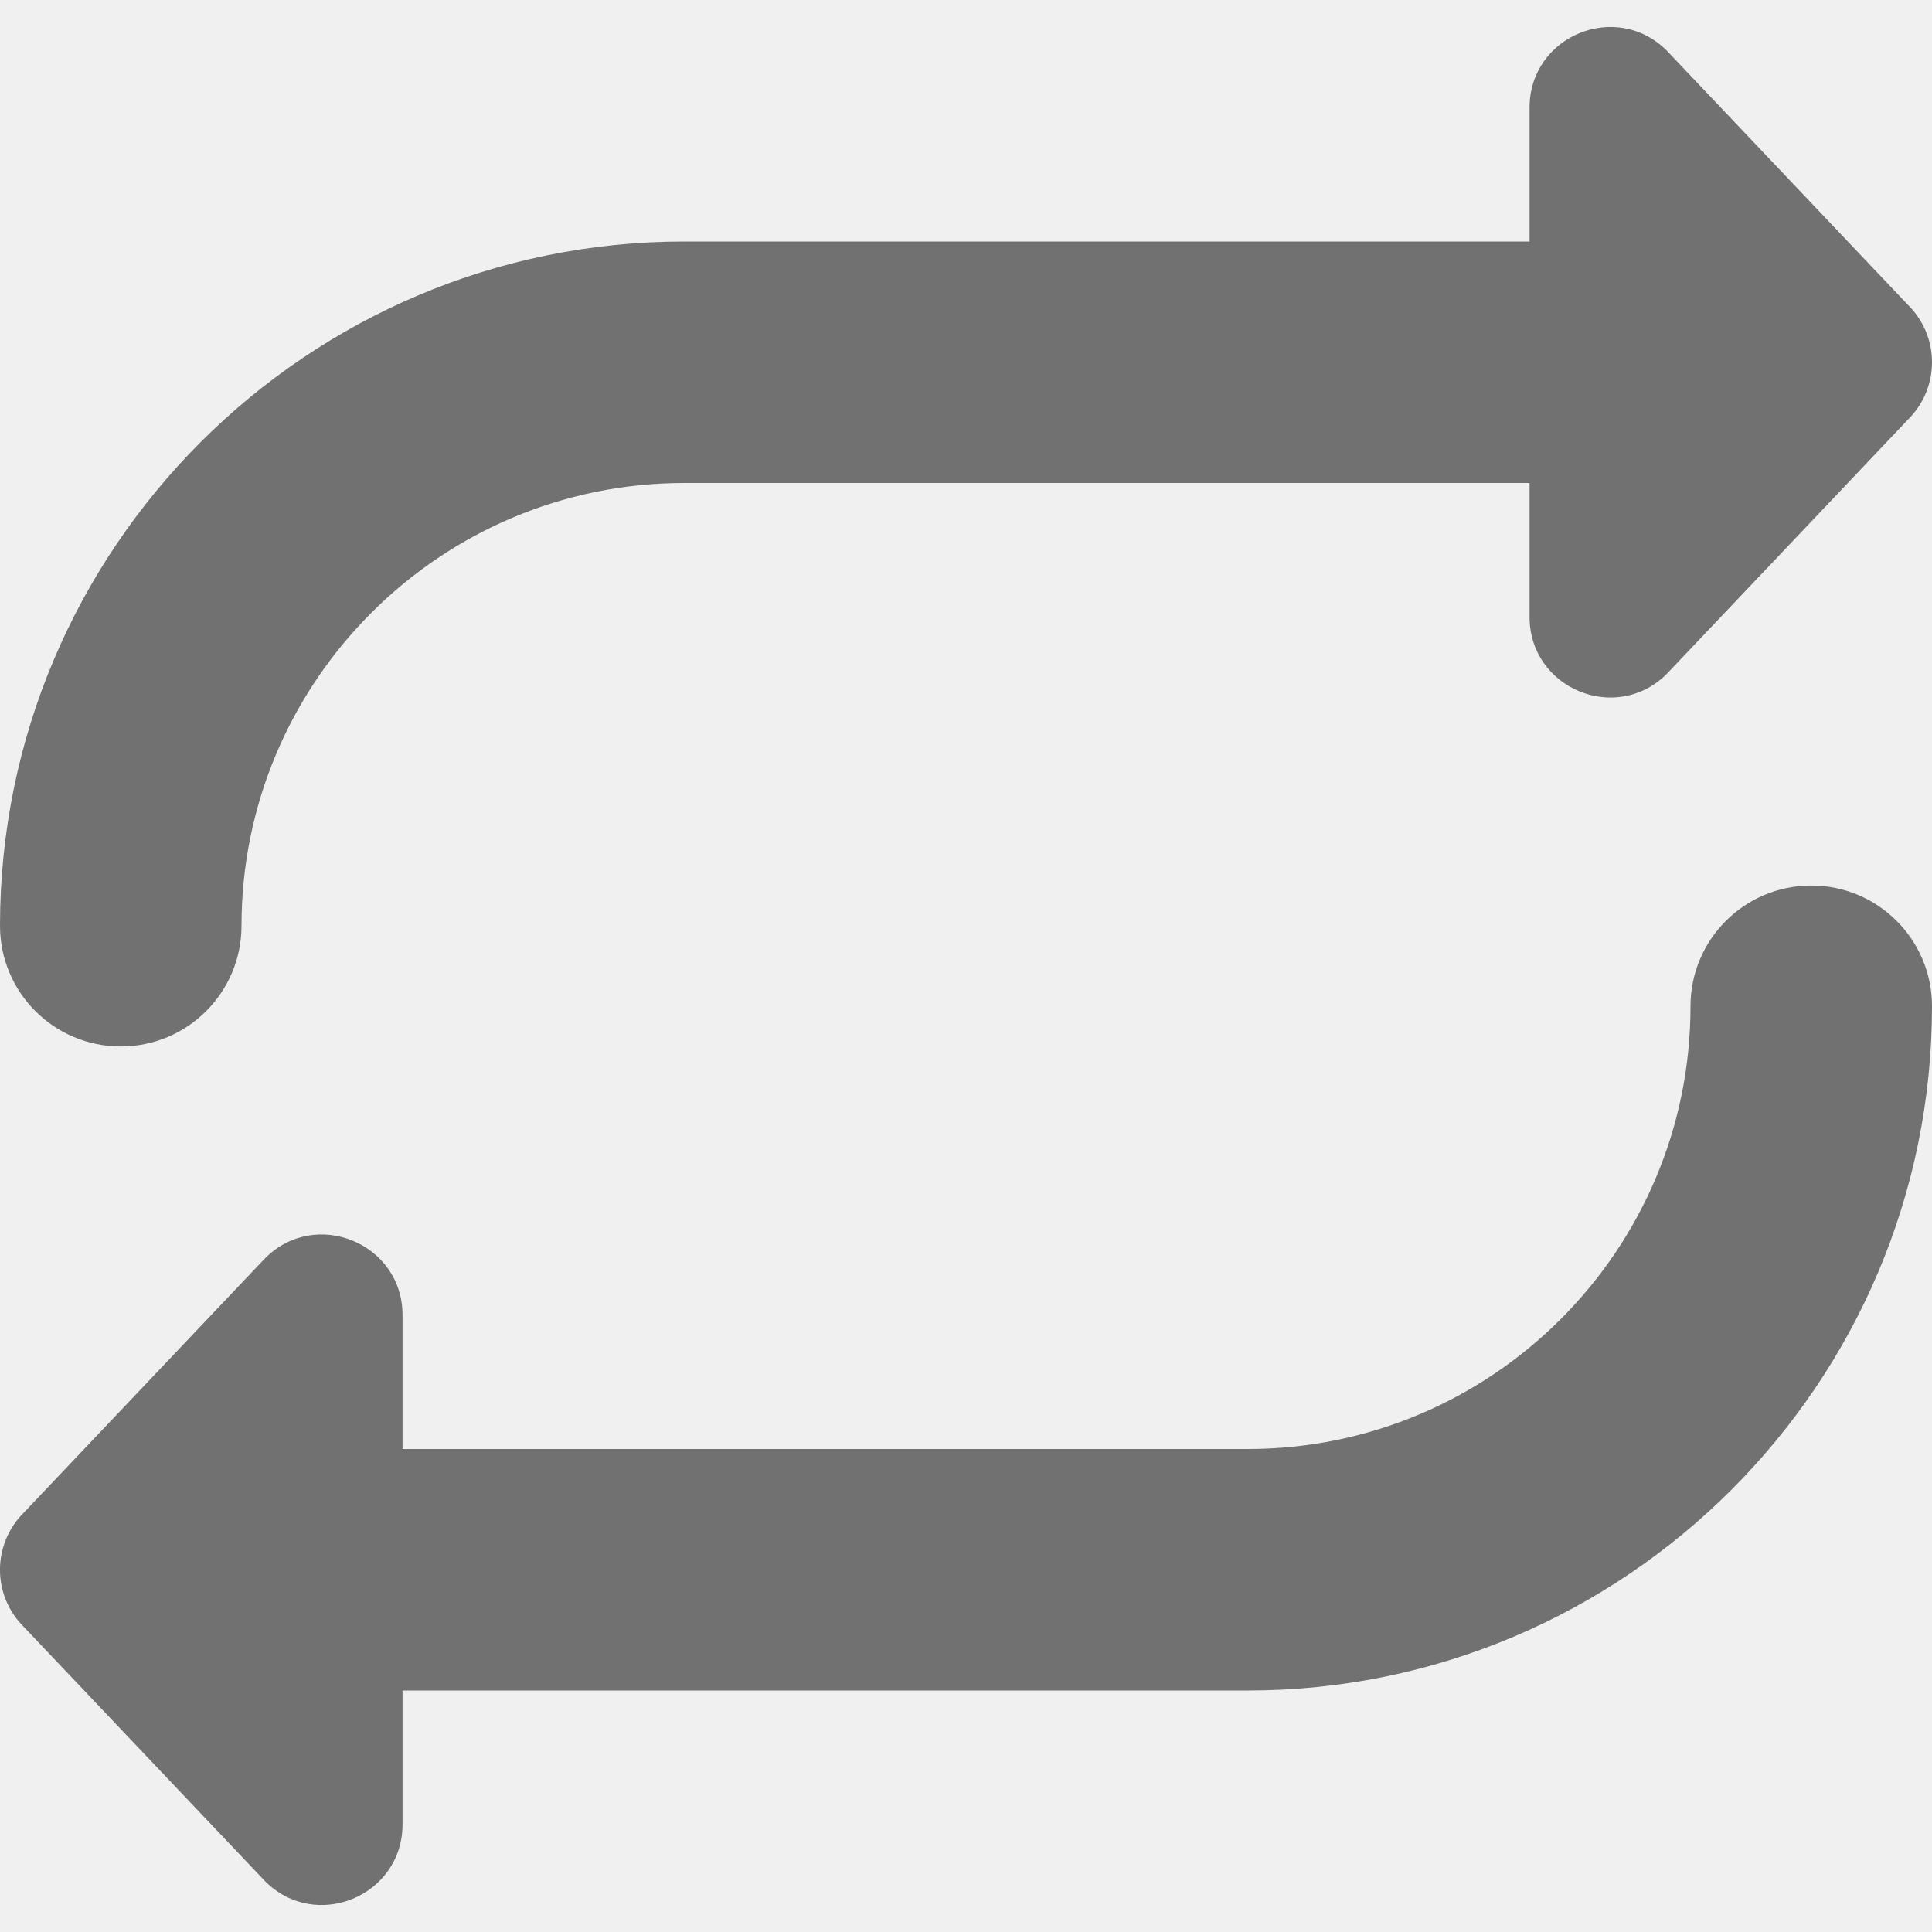
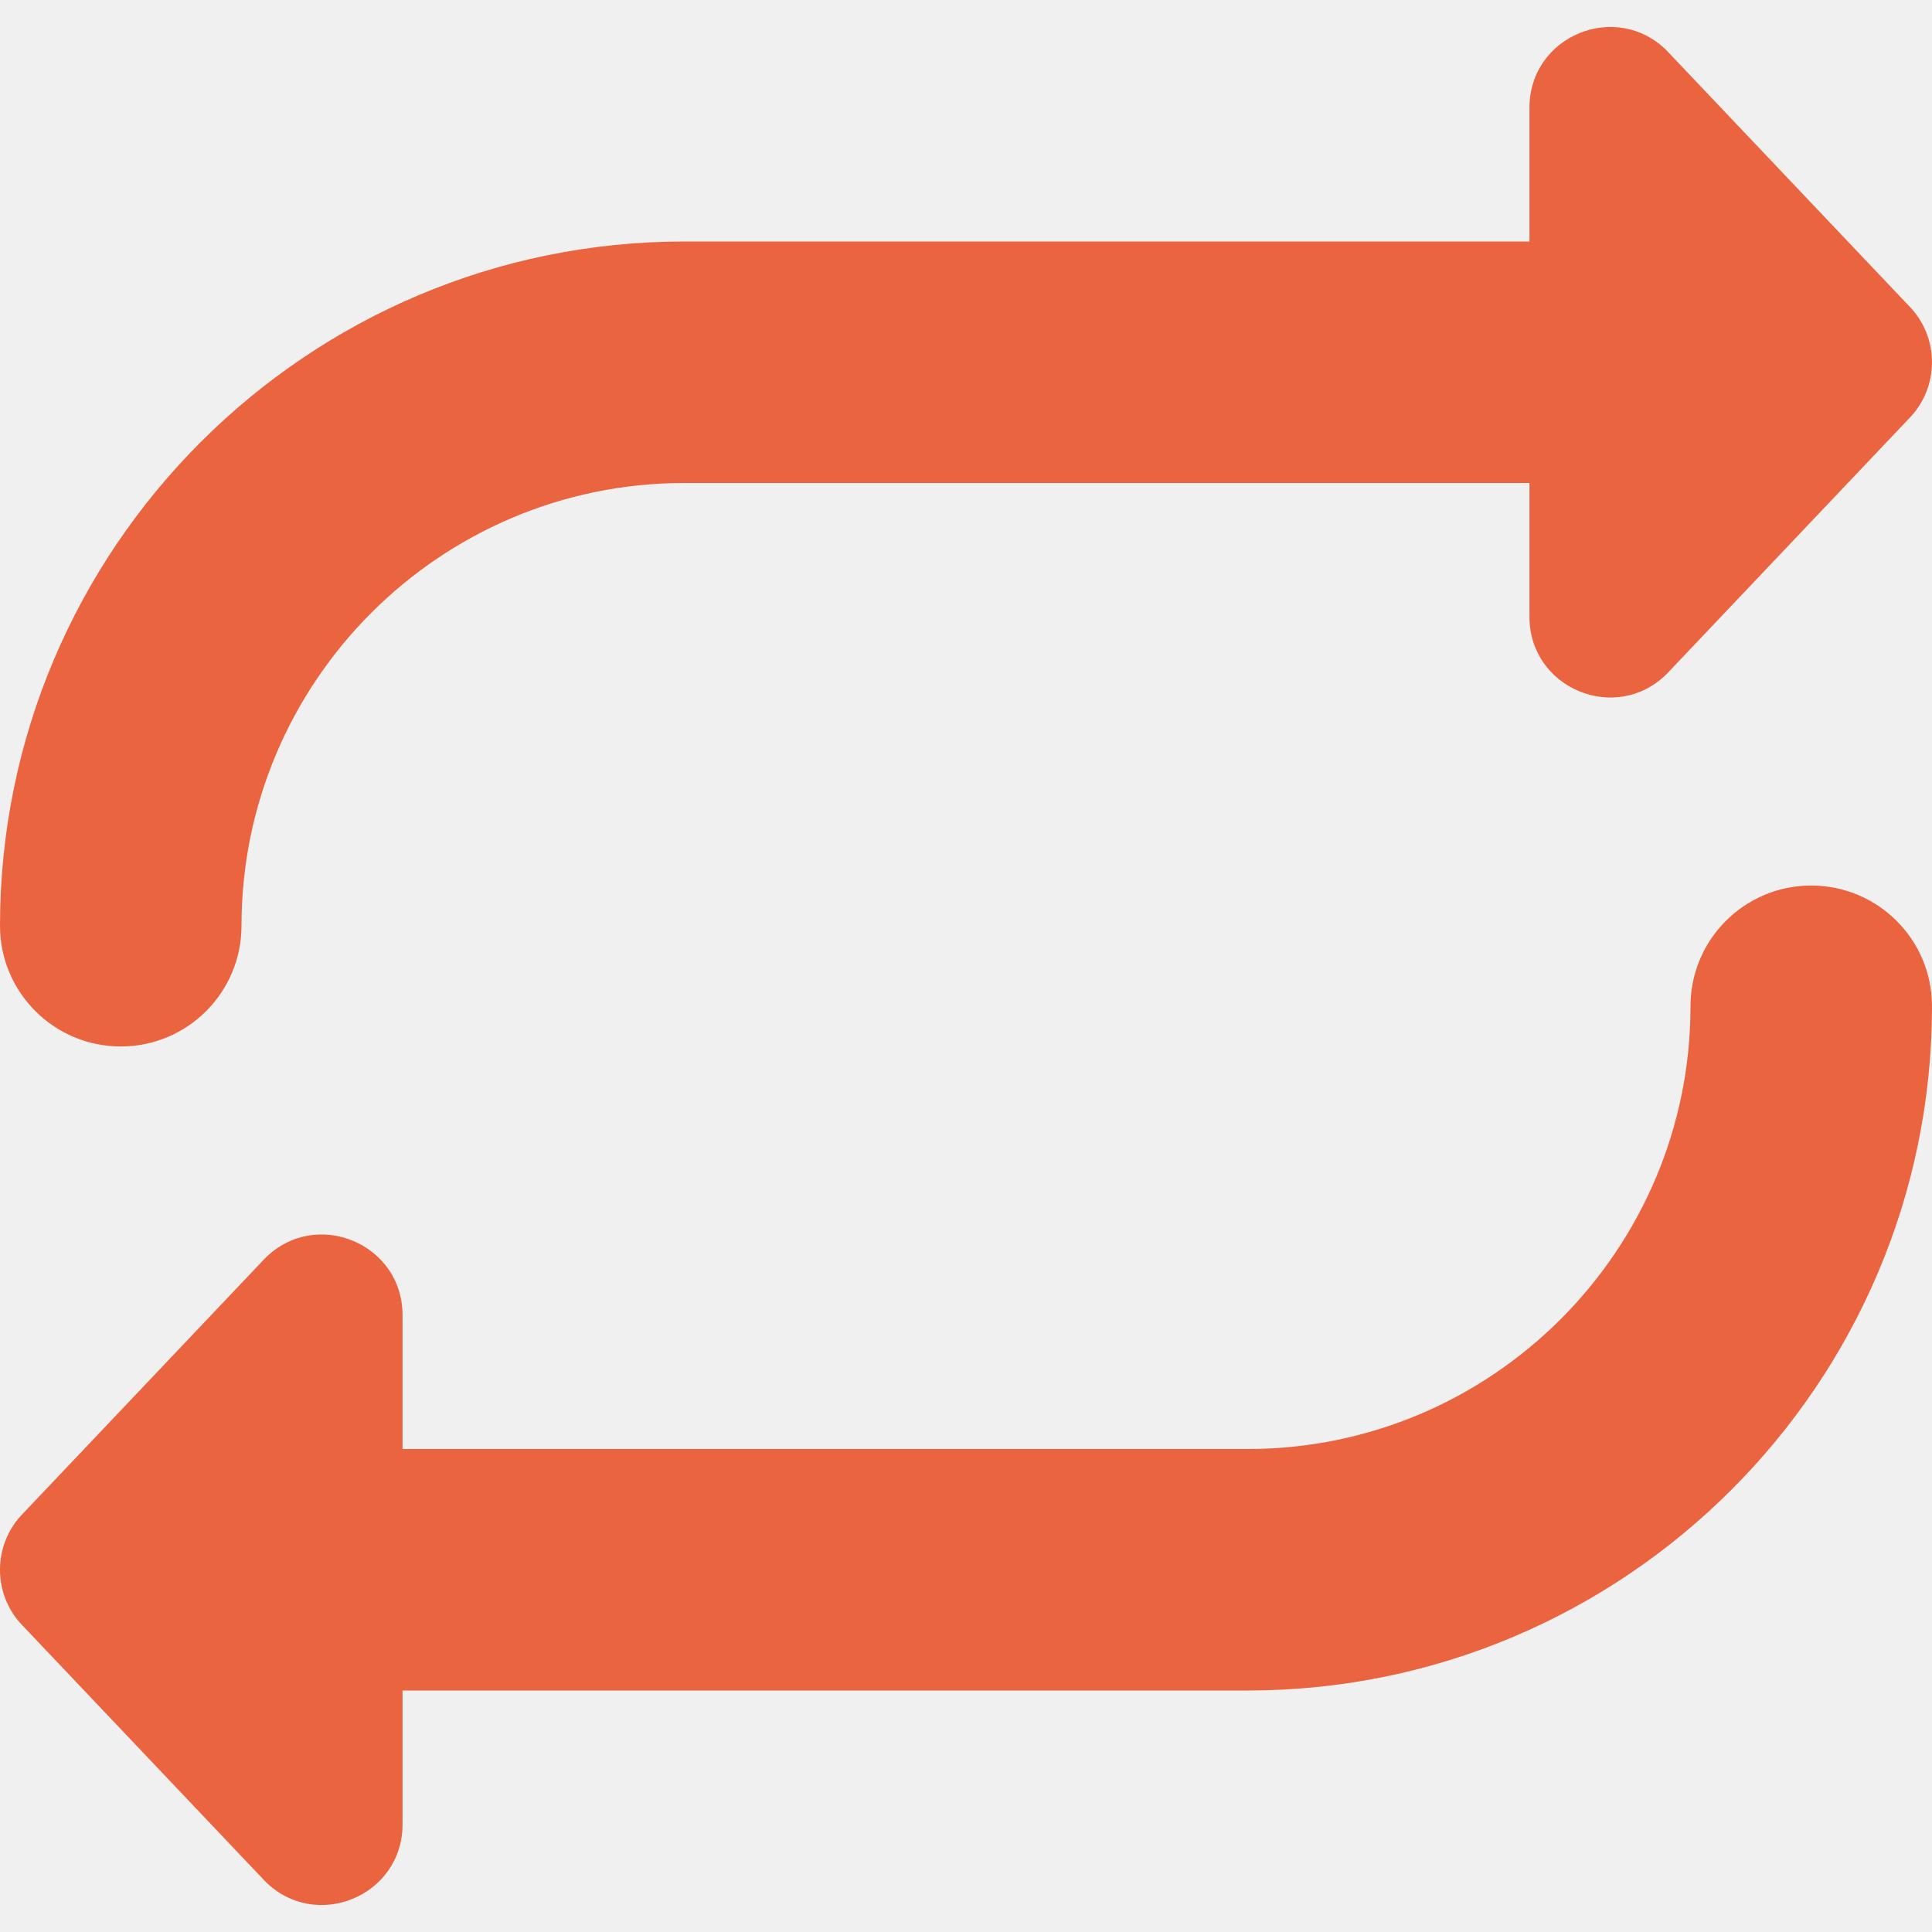
<svg xmlns="http://www.w3.org/2000/svg" width="23" height="23" viewBox="0 0 23 23" fill="none">
-   <g clip-path="url(#clip0_635_841)">
-     <path d="M0 11.021C0 6.529 3.654 2.875 8.146 2.875H18.209V1.281C18.209 0.427 19.241 -3.51667e-05 19.844 0.604L22.719 3.635C23.094 4.01 23.093 4.616 22.719 4.99L19.844 8.021C19.241 8.625 18.209 8.198 18.209 7.344V5.75H8.146C5.239 5.75 2.875 8.115 2.875 11.021C2.875 11.814 2.232 12.458 1.438 12.458C0.643 12.458 0 11.814 0 11.021ZM21.563 10.542C20.768 10.542 20.125 11.186 20.125 11.979C20.125 14.885 17.761 17.25 14.854 17.25H4.792V15.656C4.792 14.802 3.76 14.375 3.156 14.979L0.281 18.01C-0.094 18.385 -0.094 18.991 0.281 19.365L3.156 22.396C3.76 23 4.792 22.573 4.792 21.719V20.125H14.854C19.346 20.125 23 16.471 23 11.979C23 11.186 22.357 10.542 21.563 10.542Z" fill="#717171" />
+   <g clip-path="url(#clip0_6_158)">
+     <path d="M-4.56751e-06 11.021C-4.56751e-06 6.529 3.654 2.875 8.146 2.875H18.208V1.281C18.208 0.427 19.241 2.58684e-05 19.844 0.604L22.719 3.635C23.094 4.01 23.093 4.616 22.719 4.99L19.844 8.021C19.241 8.625 18.208 8.198 18.208 7.344V5.75H8.146C5.239 5.75 2.875 8.115 2.875 11.021C2.875 11.814 2.232 12.458 1.438 12.458C0.643 12.458 -4.56751e-06 11.814 -4.56751e-06 11.021ZM21.562 10.542C20.768 10.542 20.125 11.186 20.125 11.979C20.125 14.885 17.761 17.25 14.854 17.25H4.792V15.656C4.792 14.802 3.76 14.375 3.156 14.979L0.281 18.01C-0.094 18.385 -0.094 18.991 0.281 19.365L3.156 22.396C3.76 23 4.792 22.573 4.792 21.719V20.125H14.854C19.346 20.125 23 16.471 23 11.979C23 11.186 22.357 10.542 21.562 10.542Z" fill="#EB6440" />
  </g>
  <defs>
-     <clipPath id="clip0_635_841">
+     <clipPath id="clip0_6_158">
      <rect width="23" height="23" fill="white" />
    </clipPath>
  </defs>
</svg>
